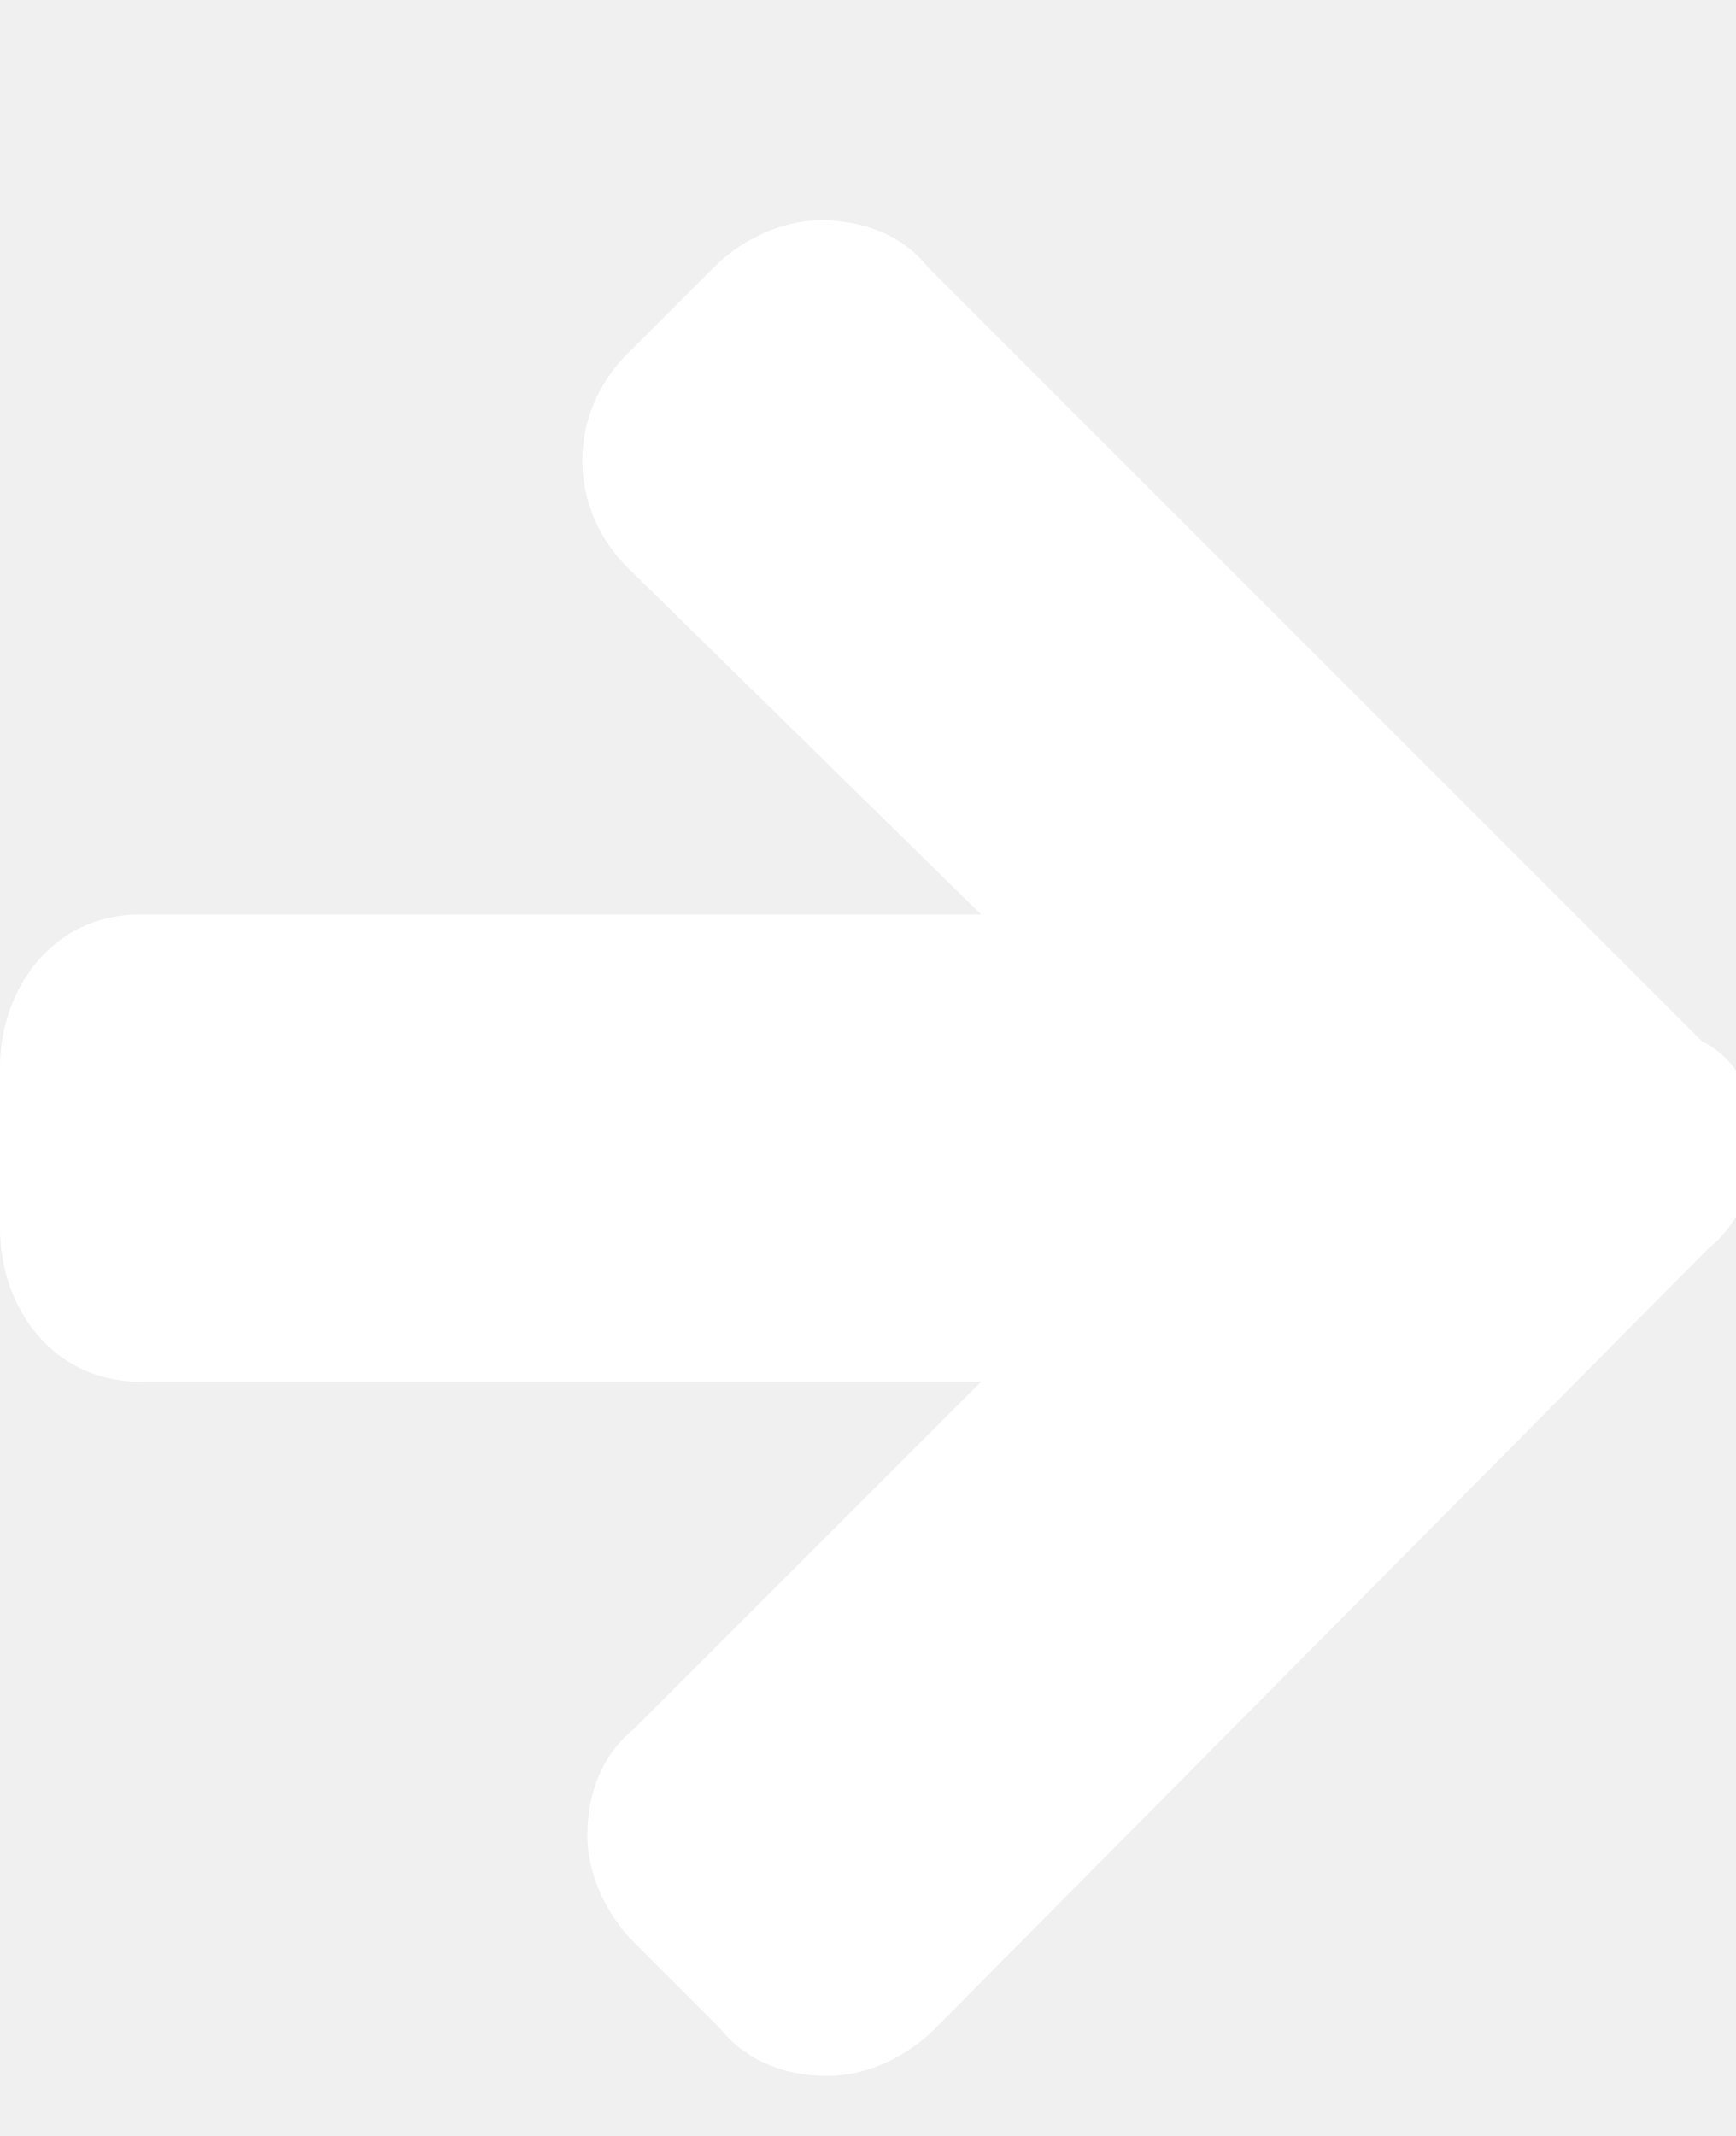
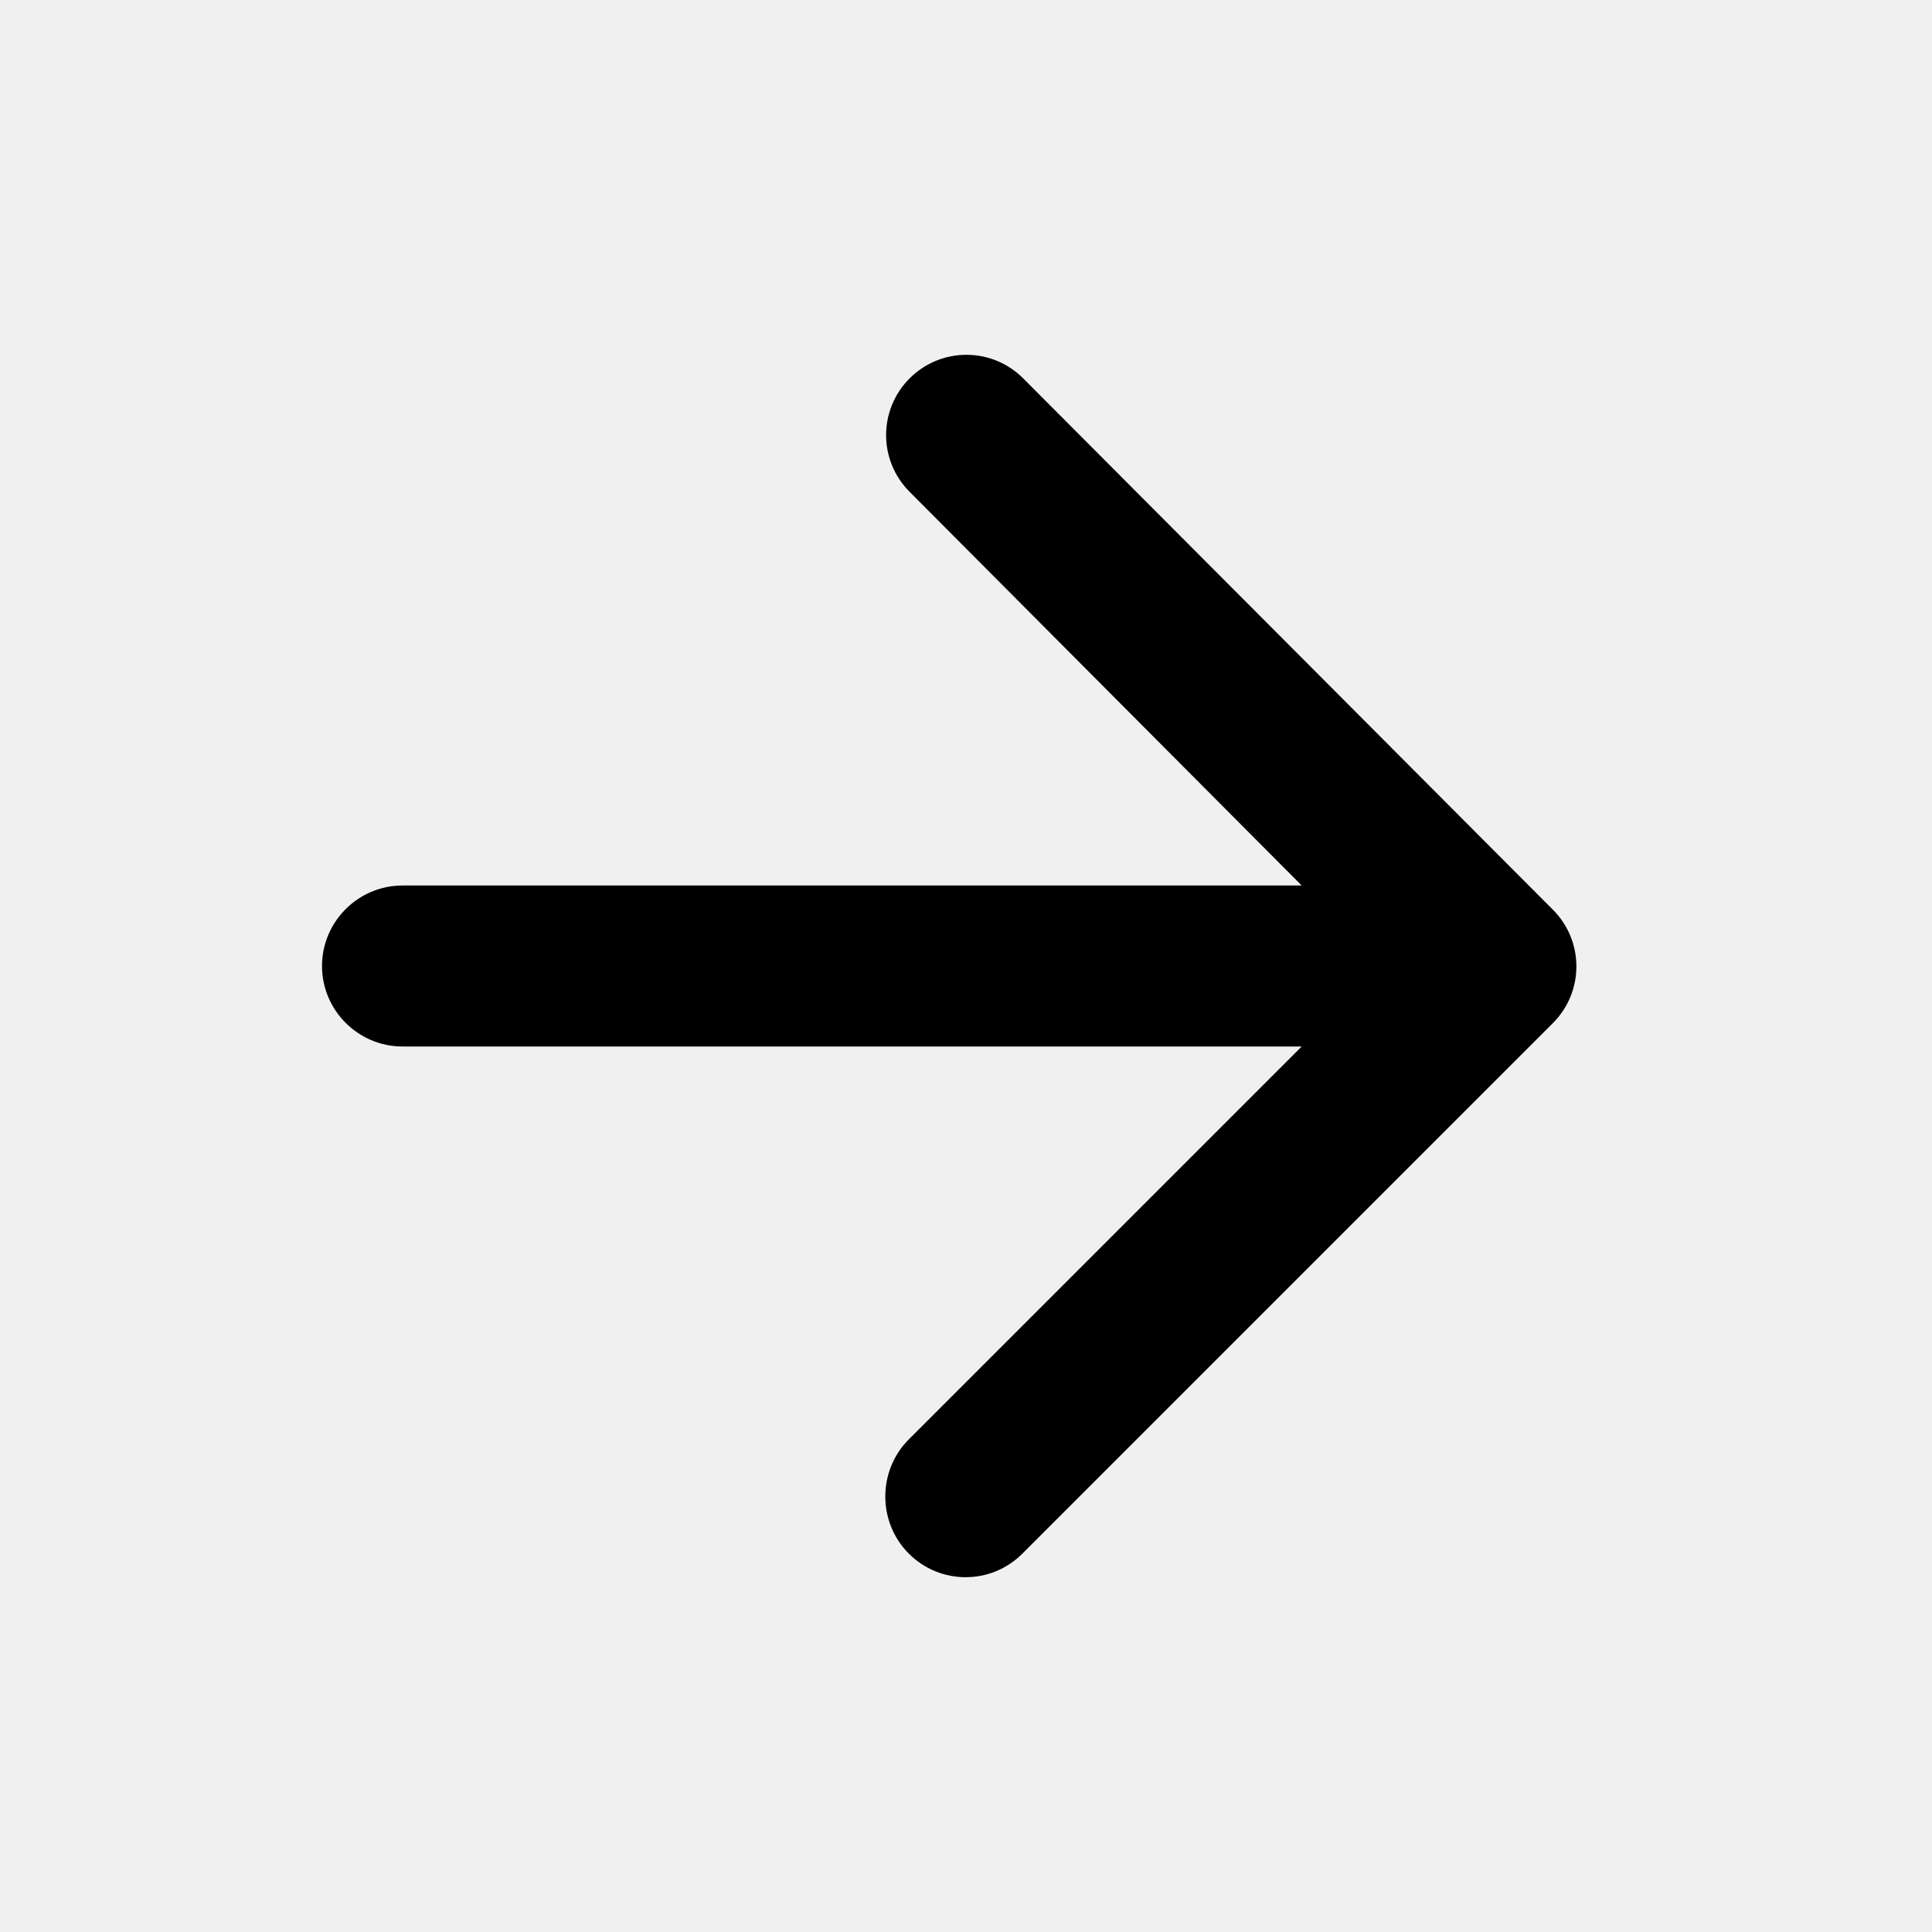
- <svg xmlns="http://www.w3.org/2000/svg" class="icon icon-arrow-right" viewBox="0 0 26 32" aria-hidden="true" role="img">
-   <path d="M26.3 17.1c0 .6-.2 1.2-.7 1.6L14 30.4c-.4.4-1 .7-1.6.7s-1.2-.2-1.6-.7l-1.3-1.3c-.4-.4-.7-1-.7-1.6s.2-1.2.7-1.6l5.2-5.2H2.1C.8 20.7 0 19.6 0 18.4V16c0-1.2.8-2.3 2.1-2.3h12.6L9.4 8.5c-.9-.9-.9-2.3 0-3.2L10.7 4c.4-.4 1-.7 1.6-.7s1.2.2 1.6.7l11.6 11.6c.6.3.8.9.8 1.5z" fill="#fff" />
+ <svg xmlns="http://www.w3.org/2000/svg" class="icon icon-arrow-right" viewBox="0 0 24 24" aria-hidden="true" role="img">
+   <path d="M0 0h24v24H0V0z" fill="none" />
+   <path d="M5 13h11.17l-4.88 4.88c-.39.39-.39 1.03 0 1.42.39.39 1.02.39 1.41 0l6.59-6.59c.39-.39.39-1.02 0-1.41l-6.58-6.6c-.39-.39-1.02-.39-1.41 0-.39.39-.39 1.02 0 1.41L16.17 11H5c-.55 0-1 .45-1 1s.45 1 1 1z" />
</svg>
